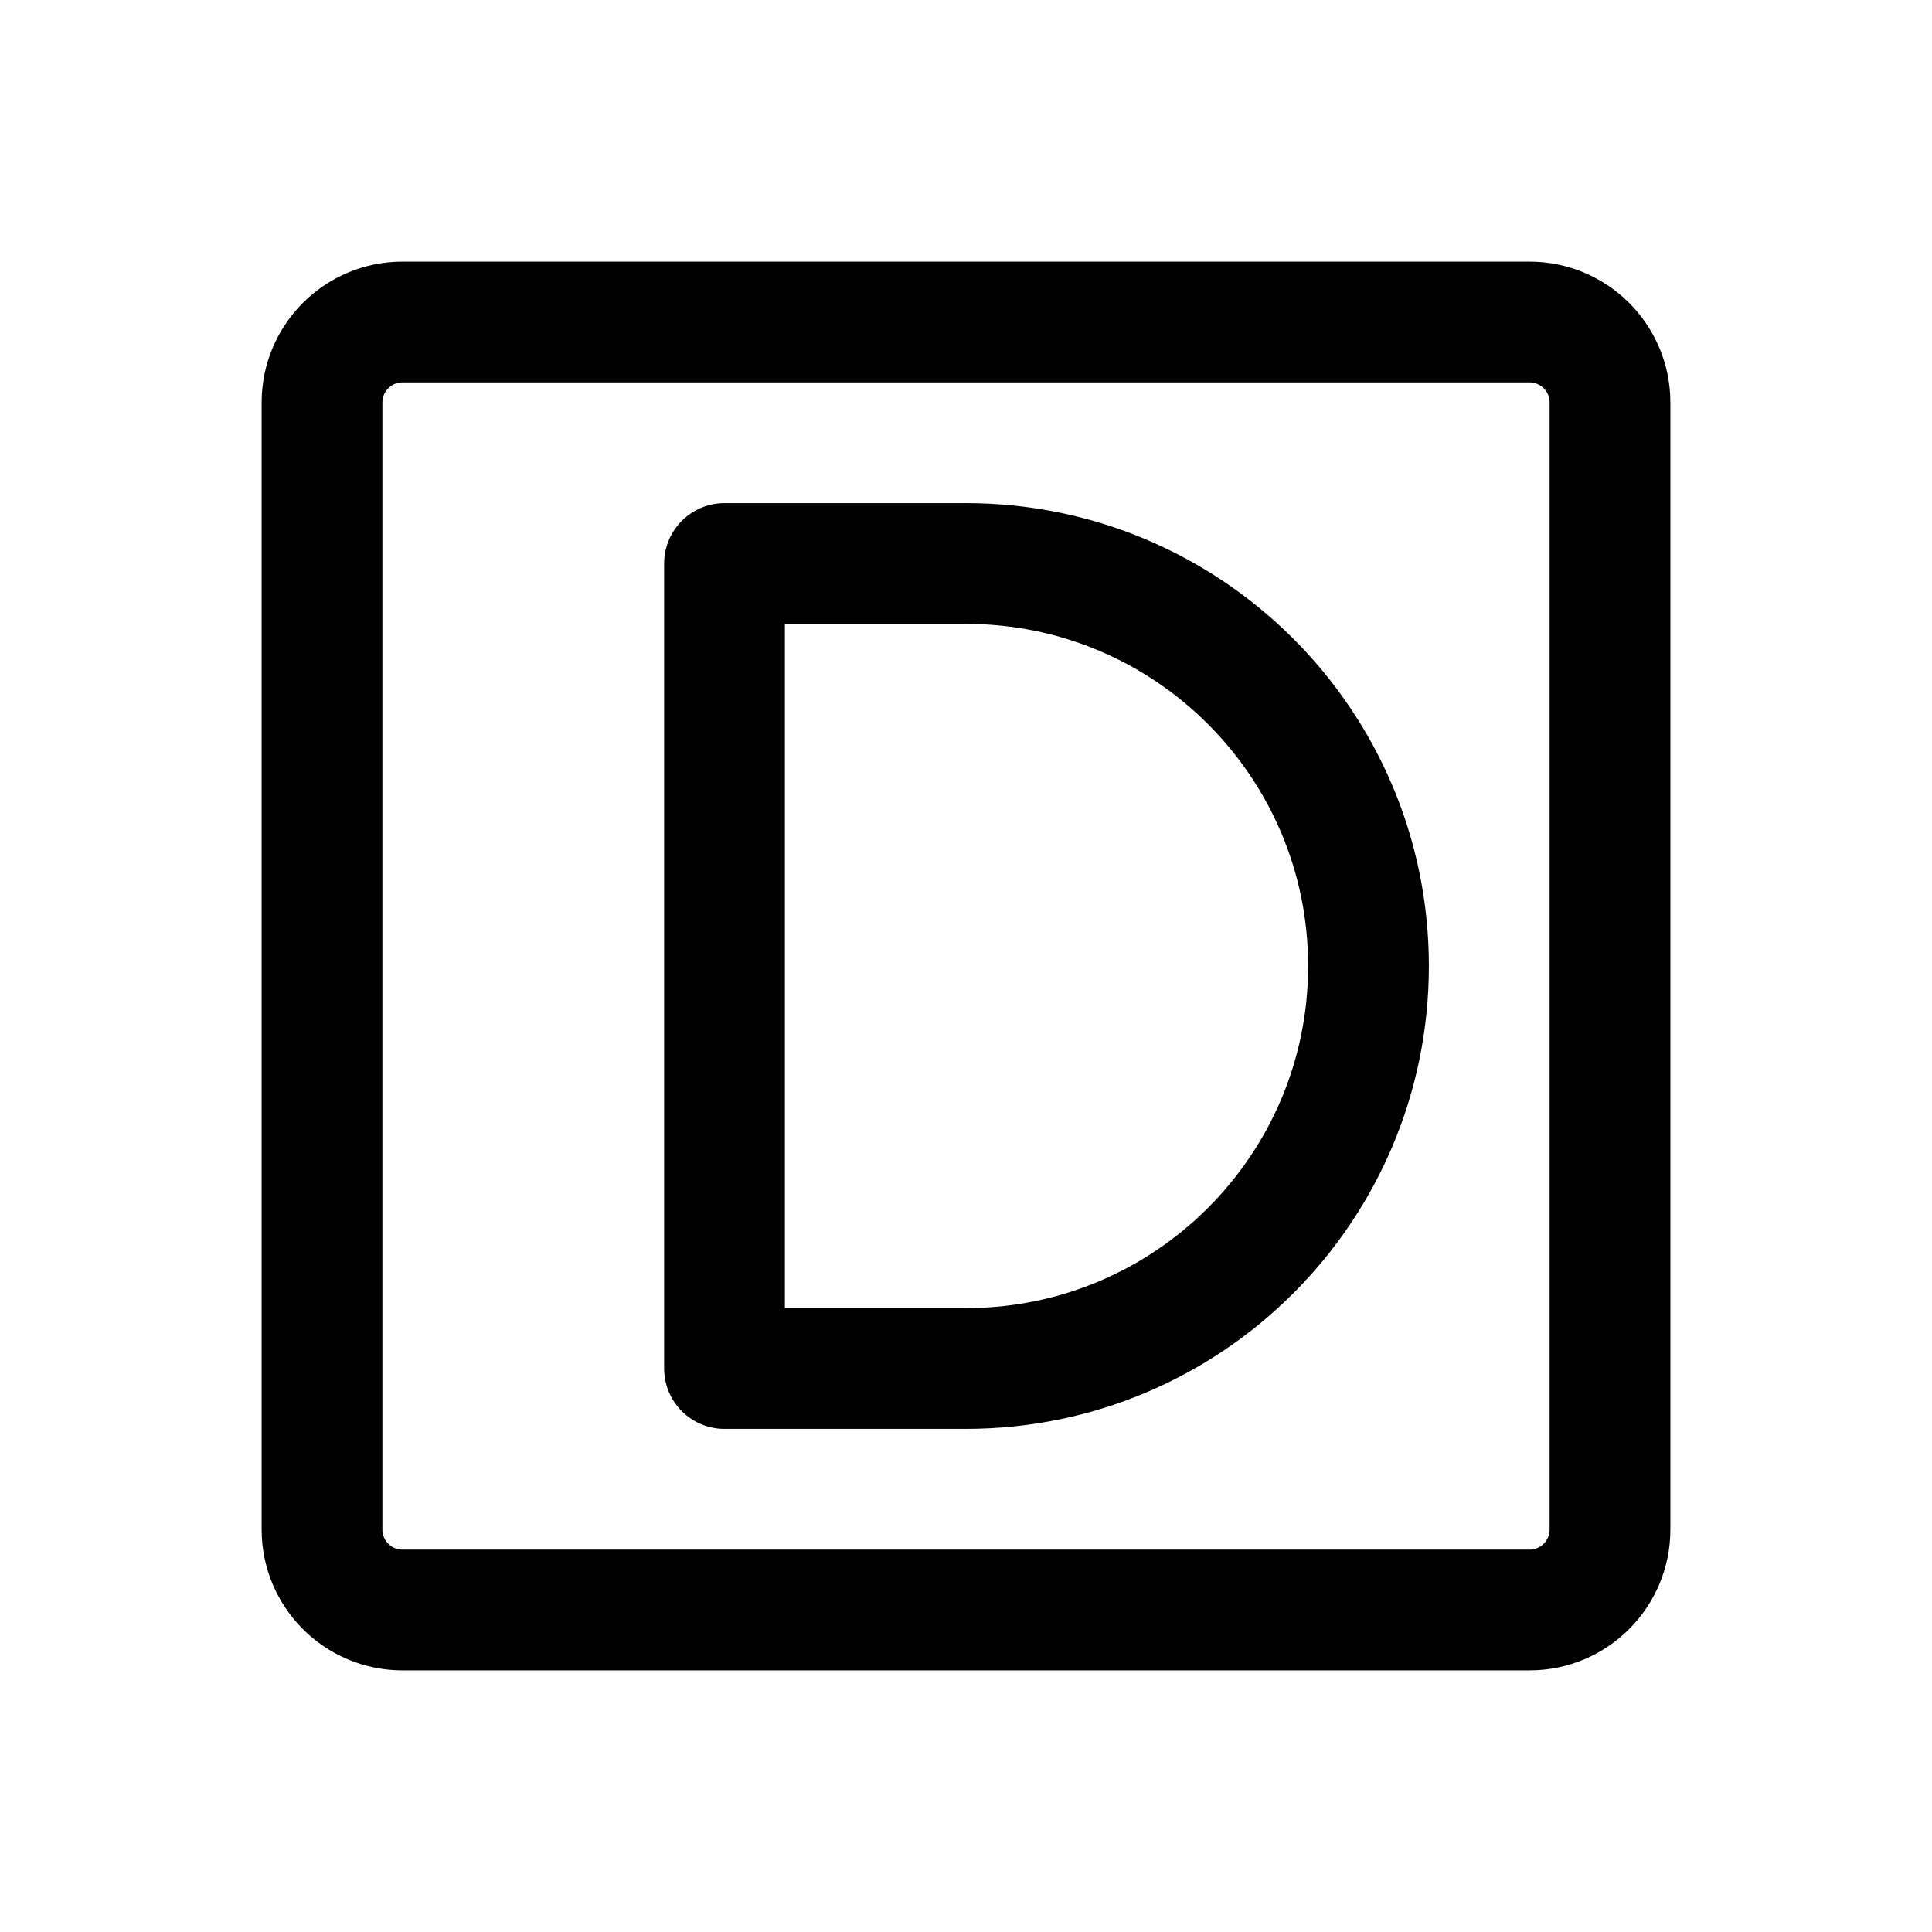
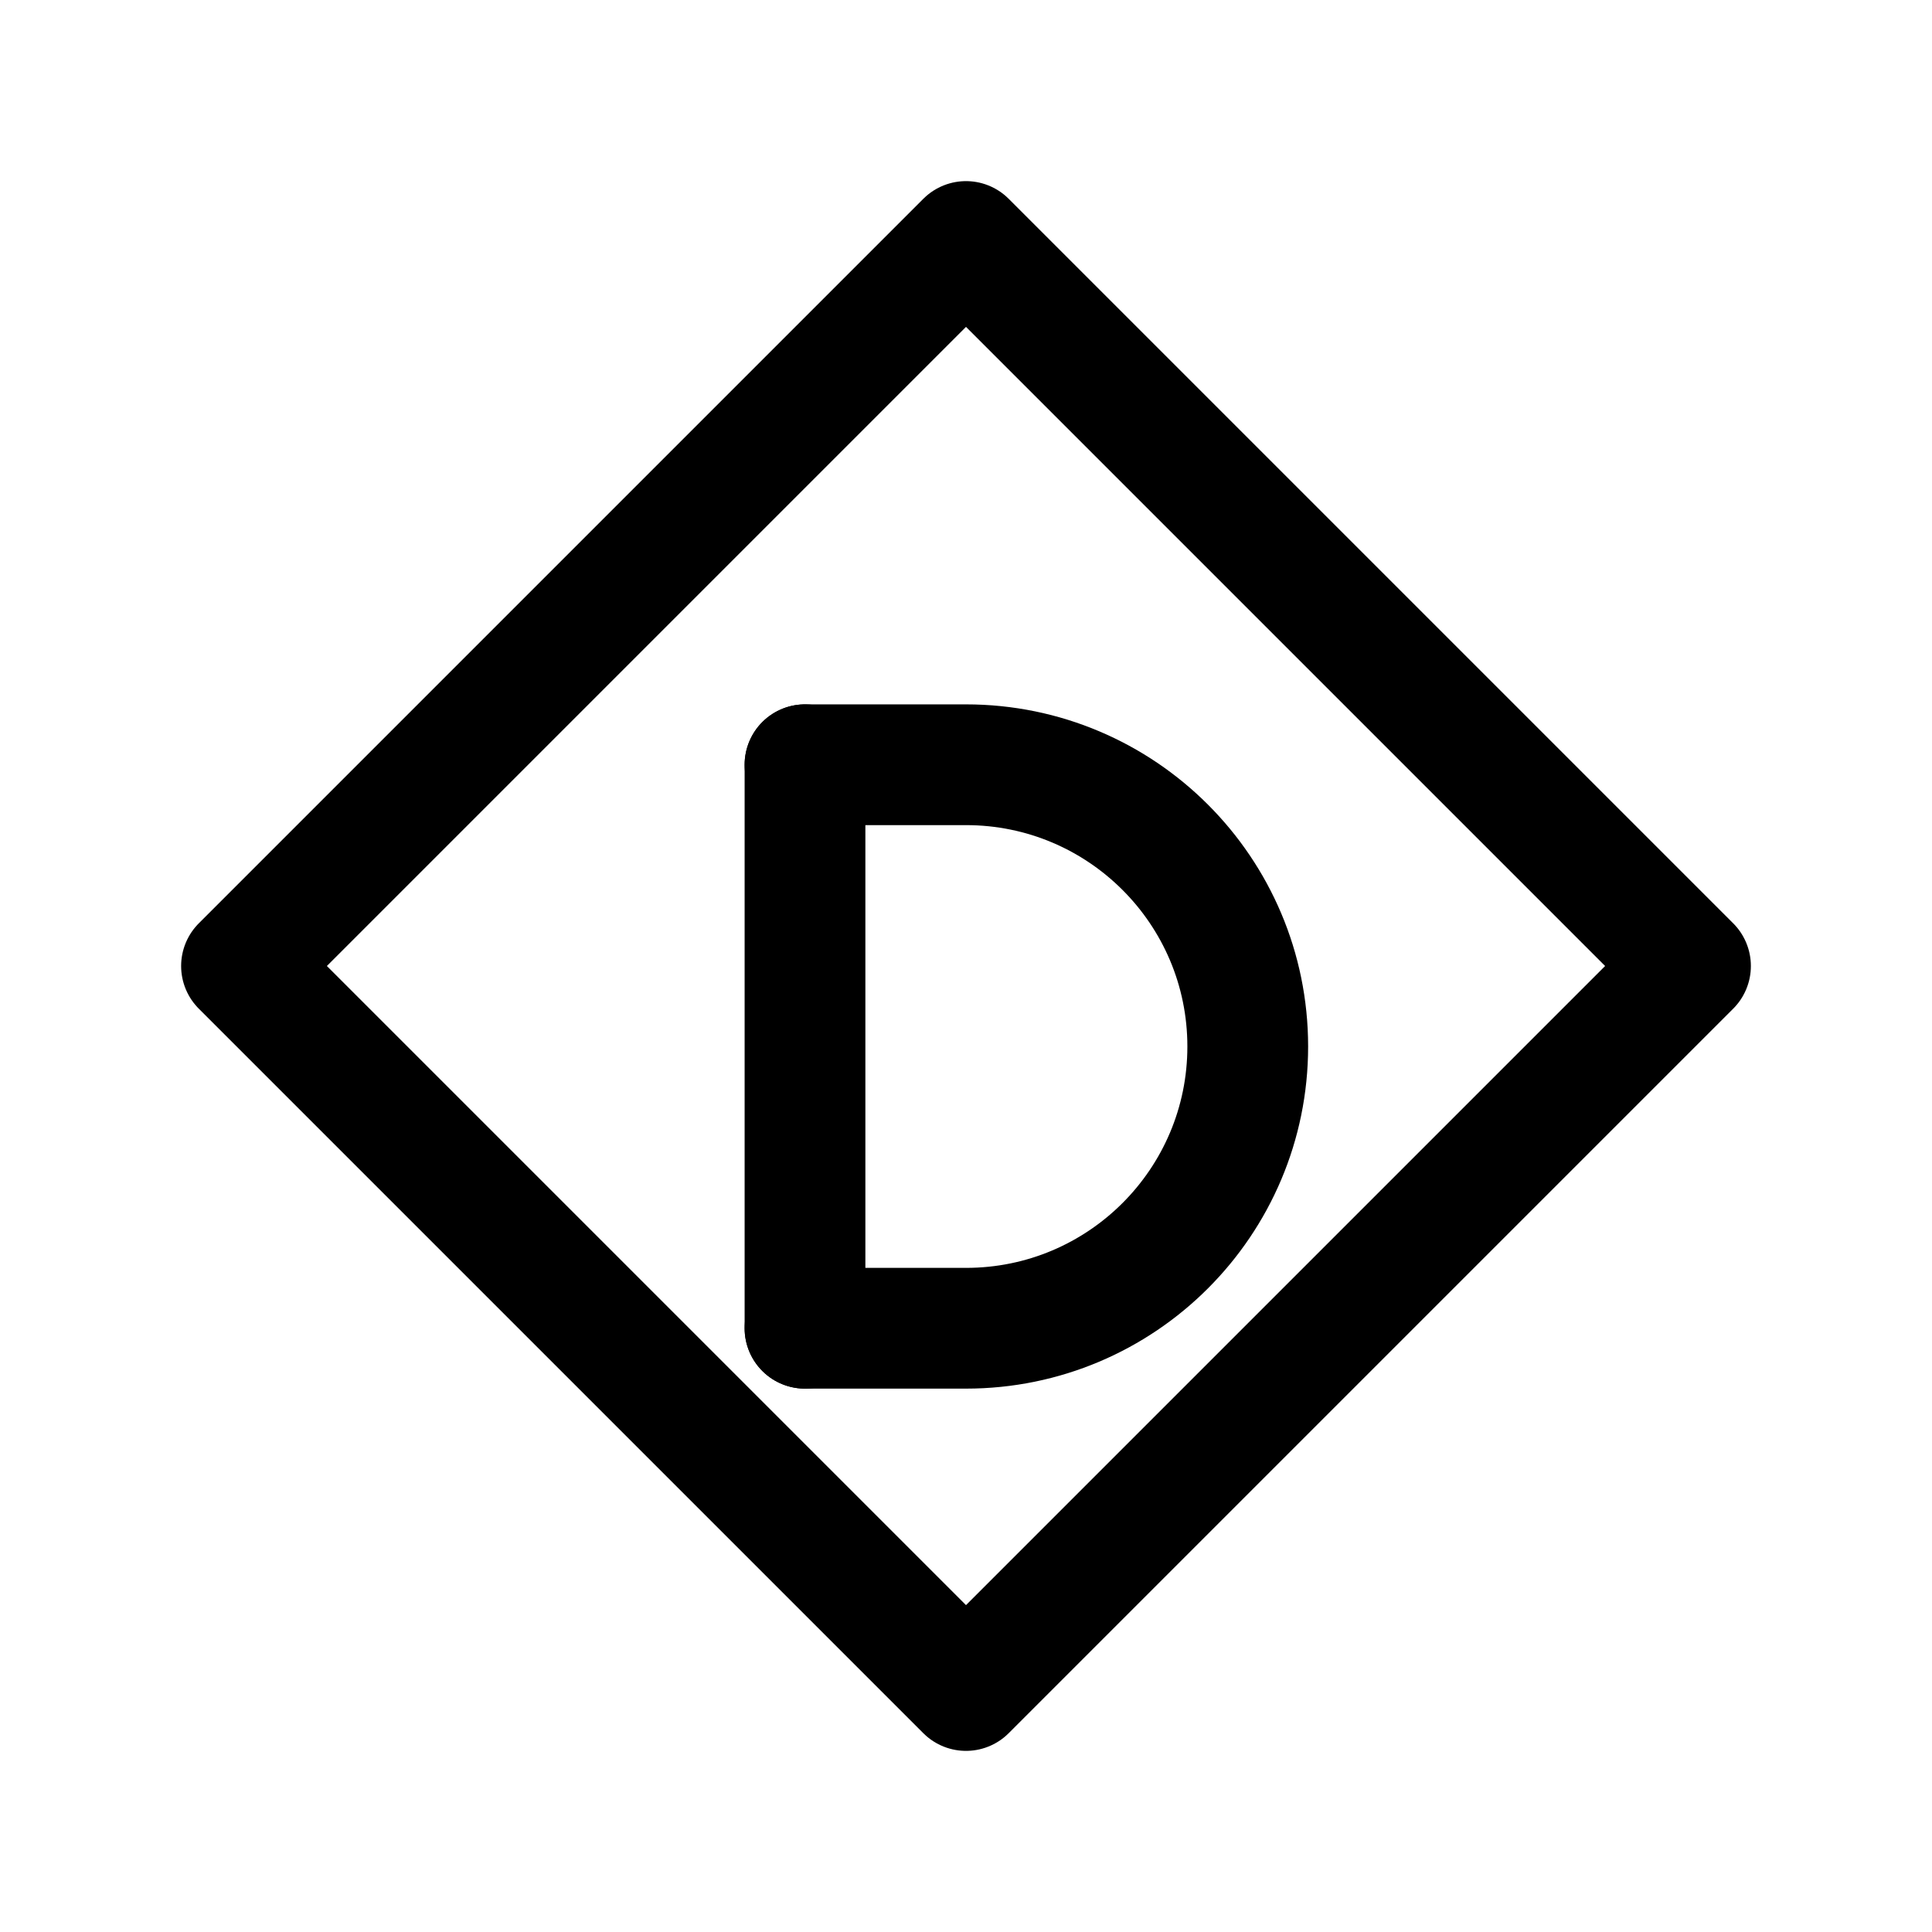
<svg xmlns="http://www.w3.org/2000/svg" viewBox="0 0 24 24" fill="none" stroke="currentColor" stroke-width="1.5" stroke-linecap="round" stroke-linejoin="round">
-   <rect x="4" y="4" width="16" height="16" rx="1" />
-   <path d="M9 7v10h3a4 4 0 000-10H9z" />
+   <path d="M12 3L21 12L12 21L3 12Z" />
+   <path d="M10 9.5v7" />
+   <path d="M10 9.5h2a3.5 3.5 0 010 7h-2" />
</svg>
